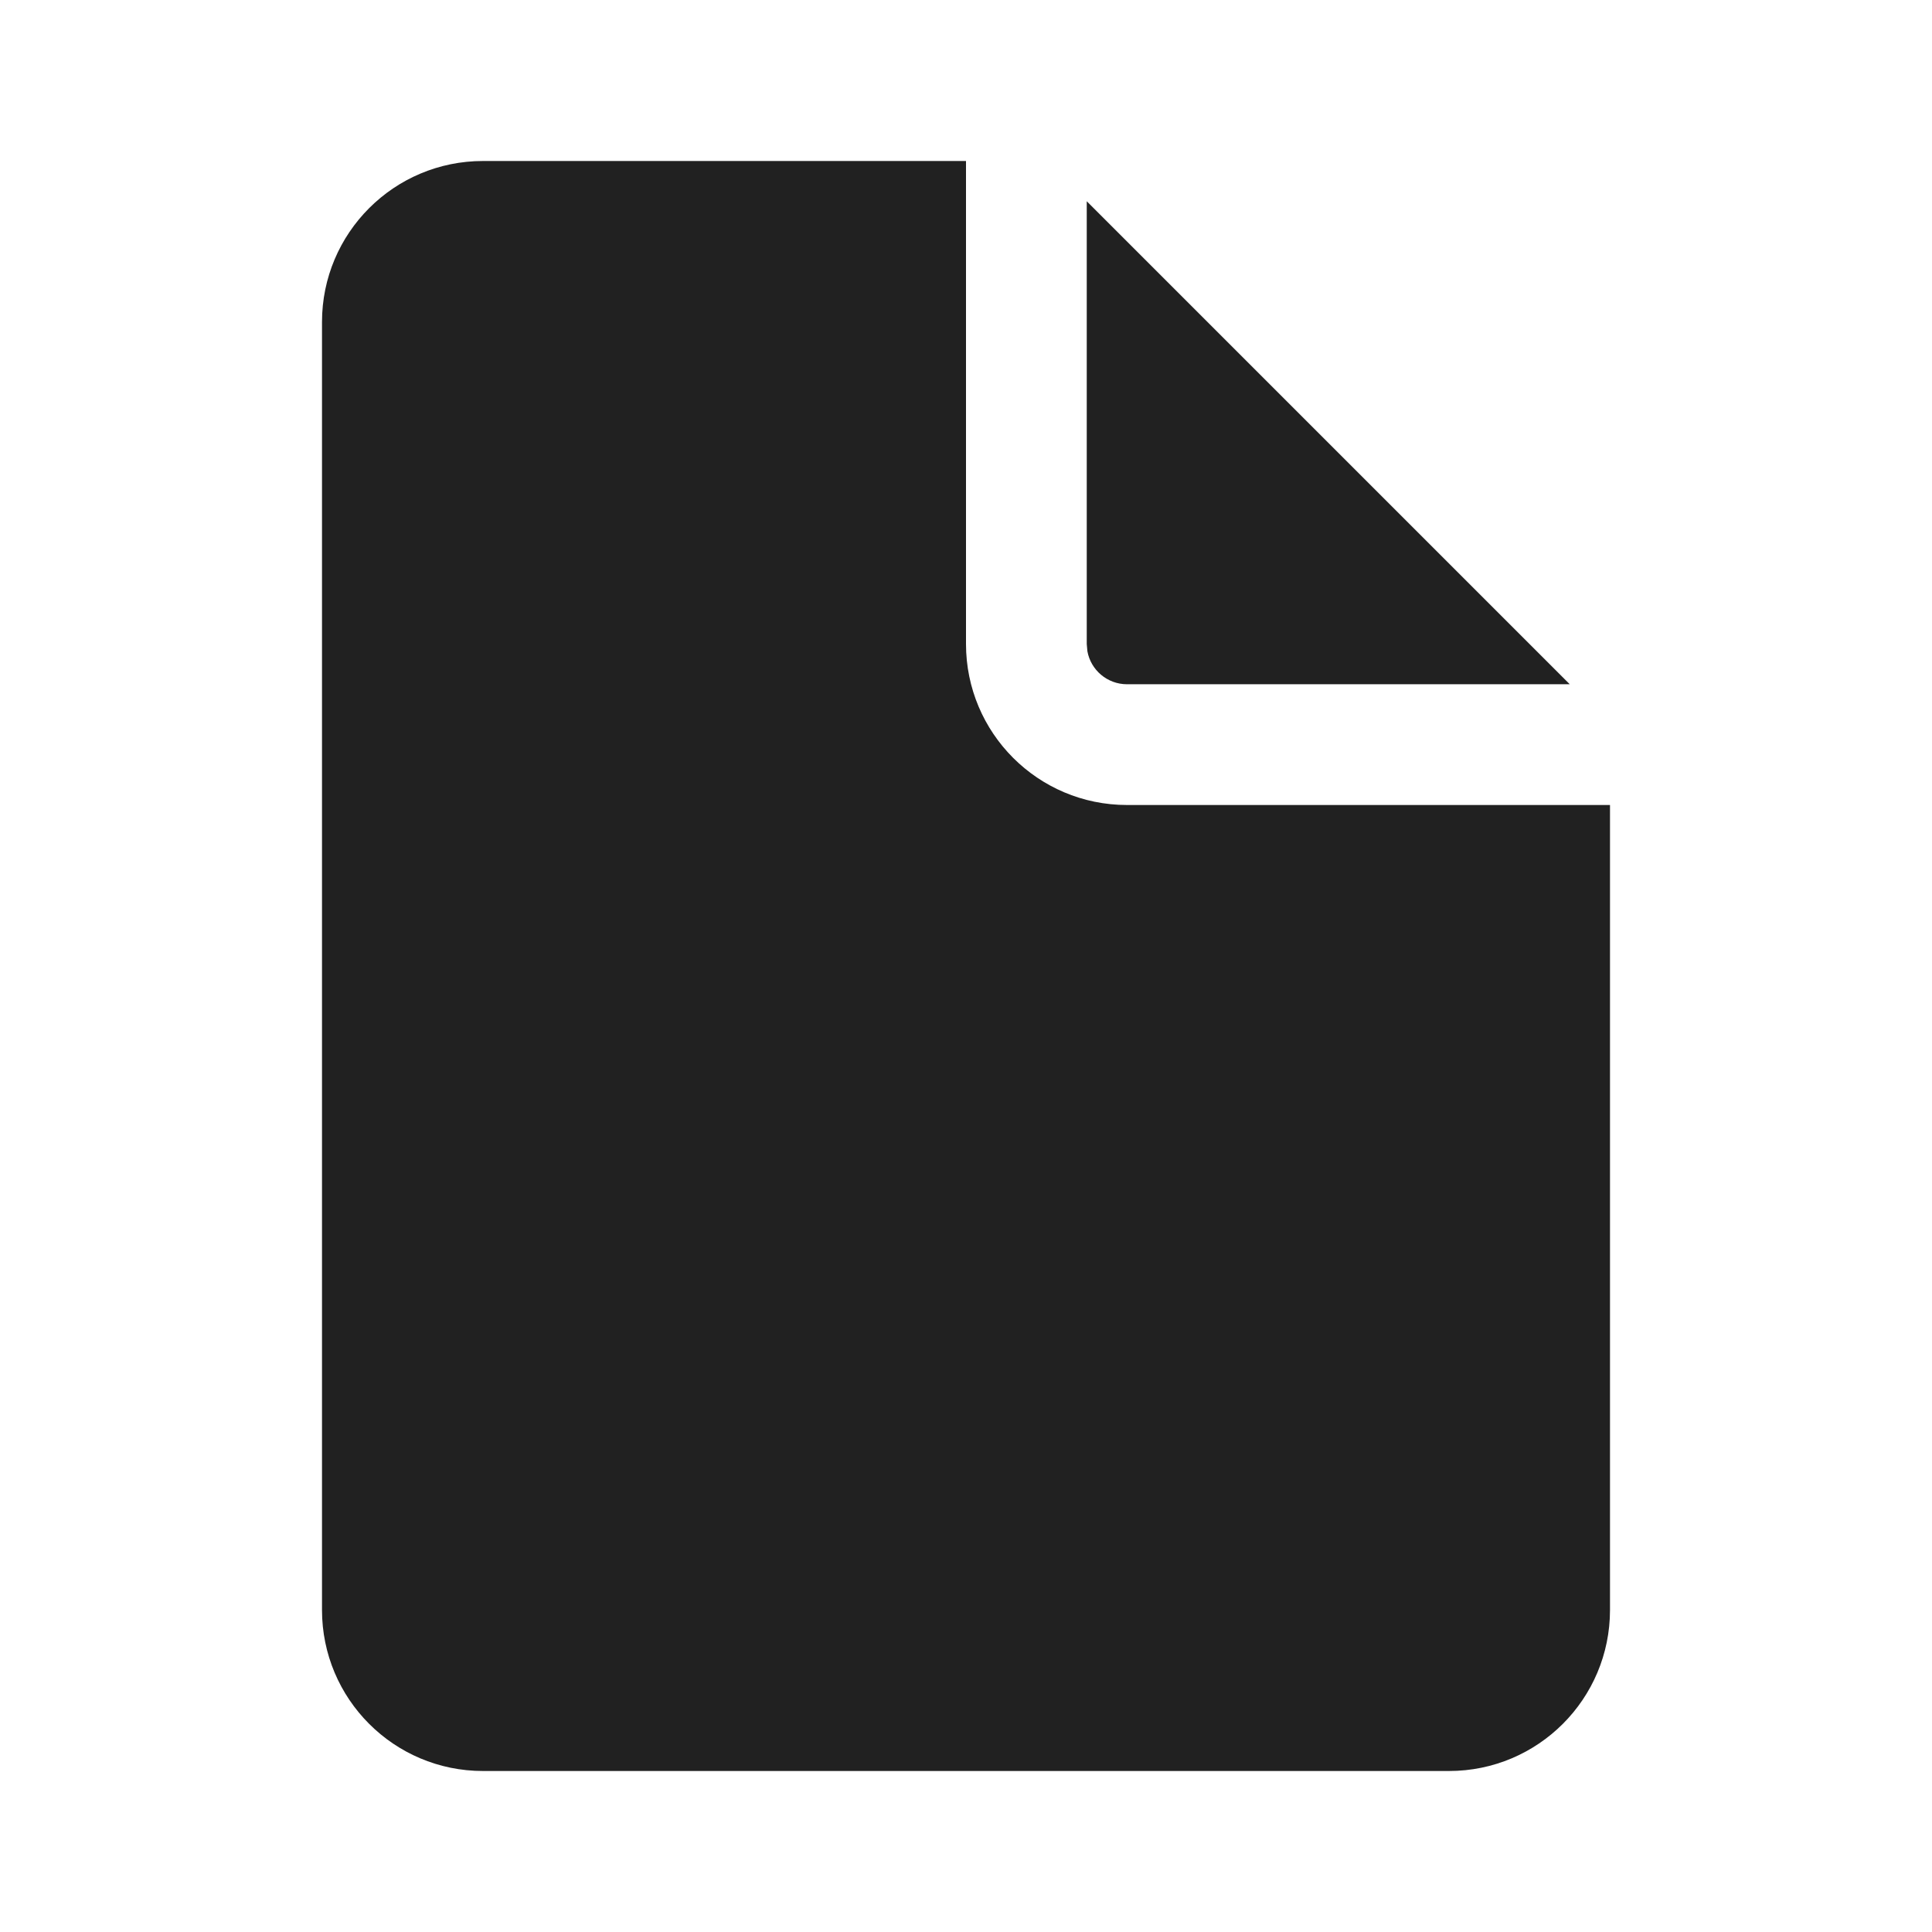
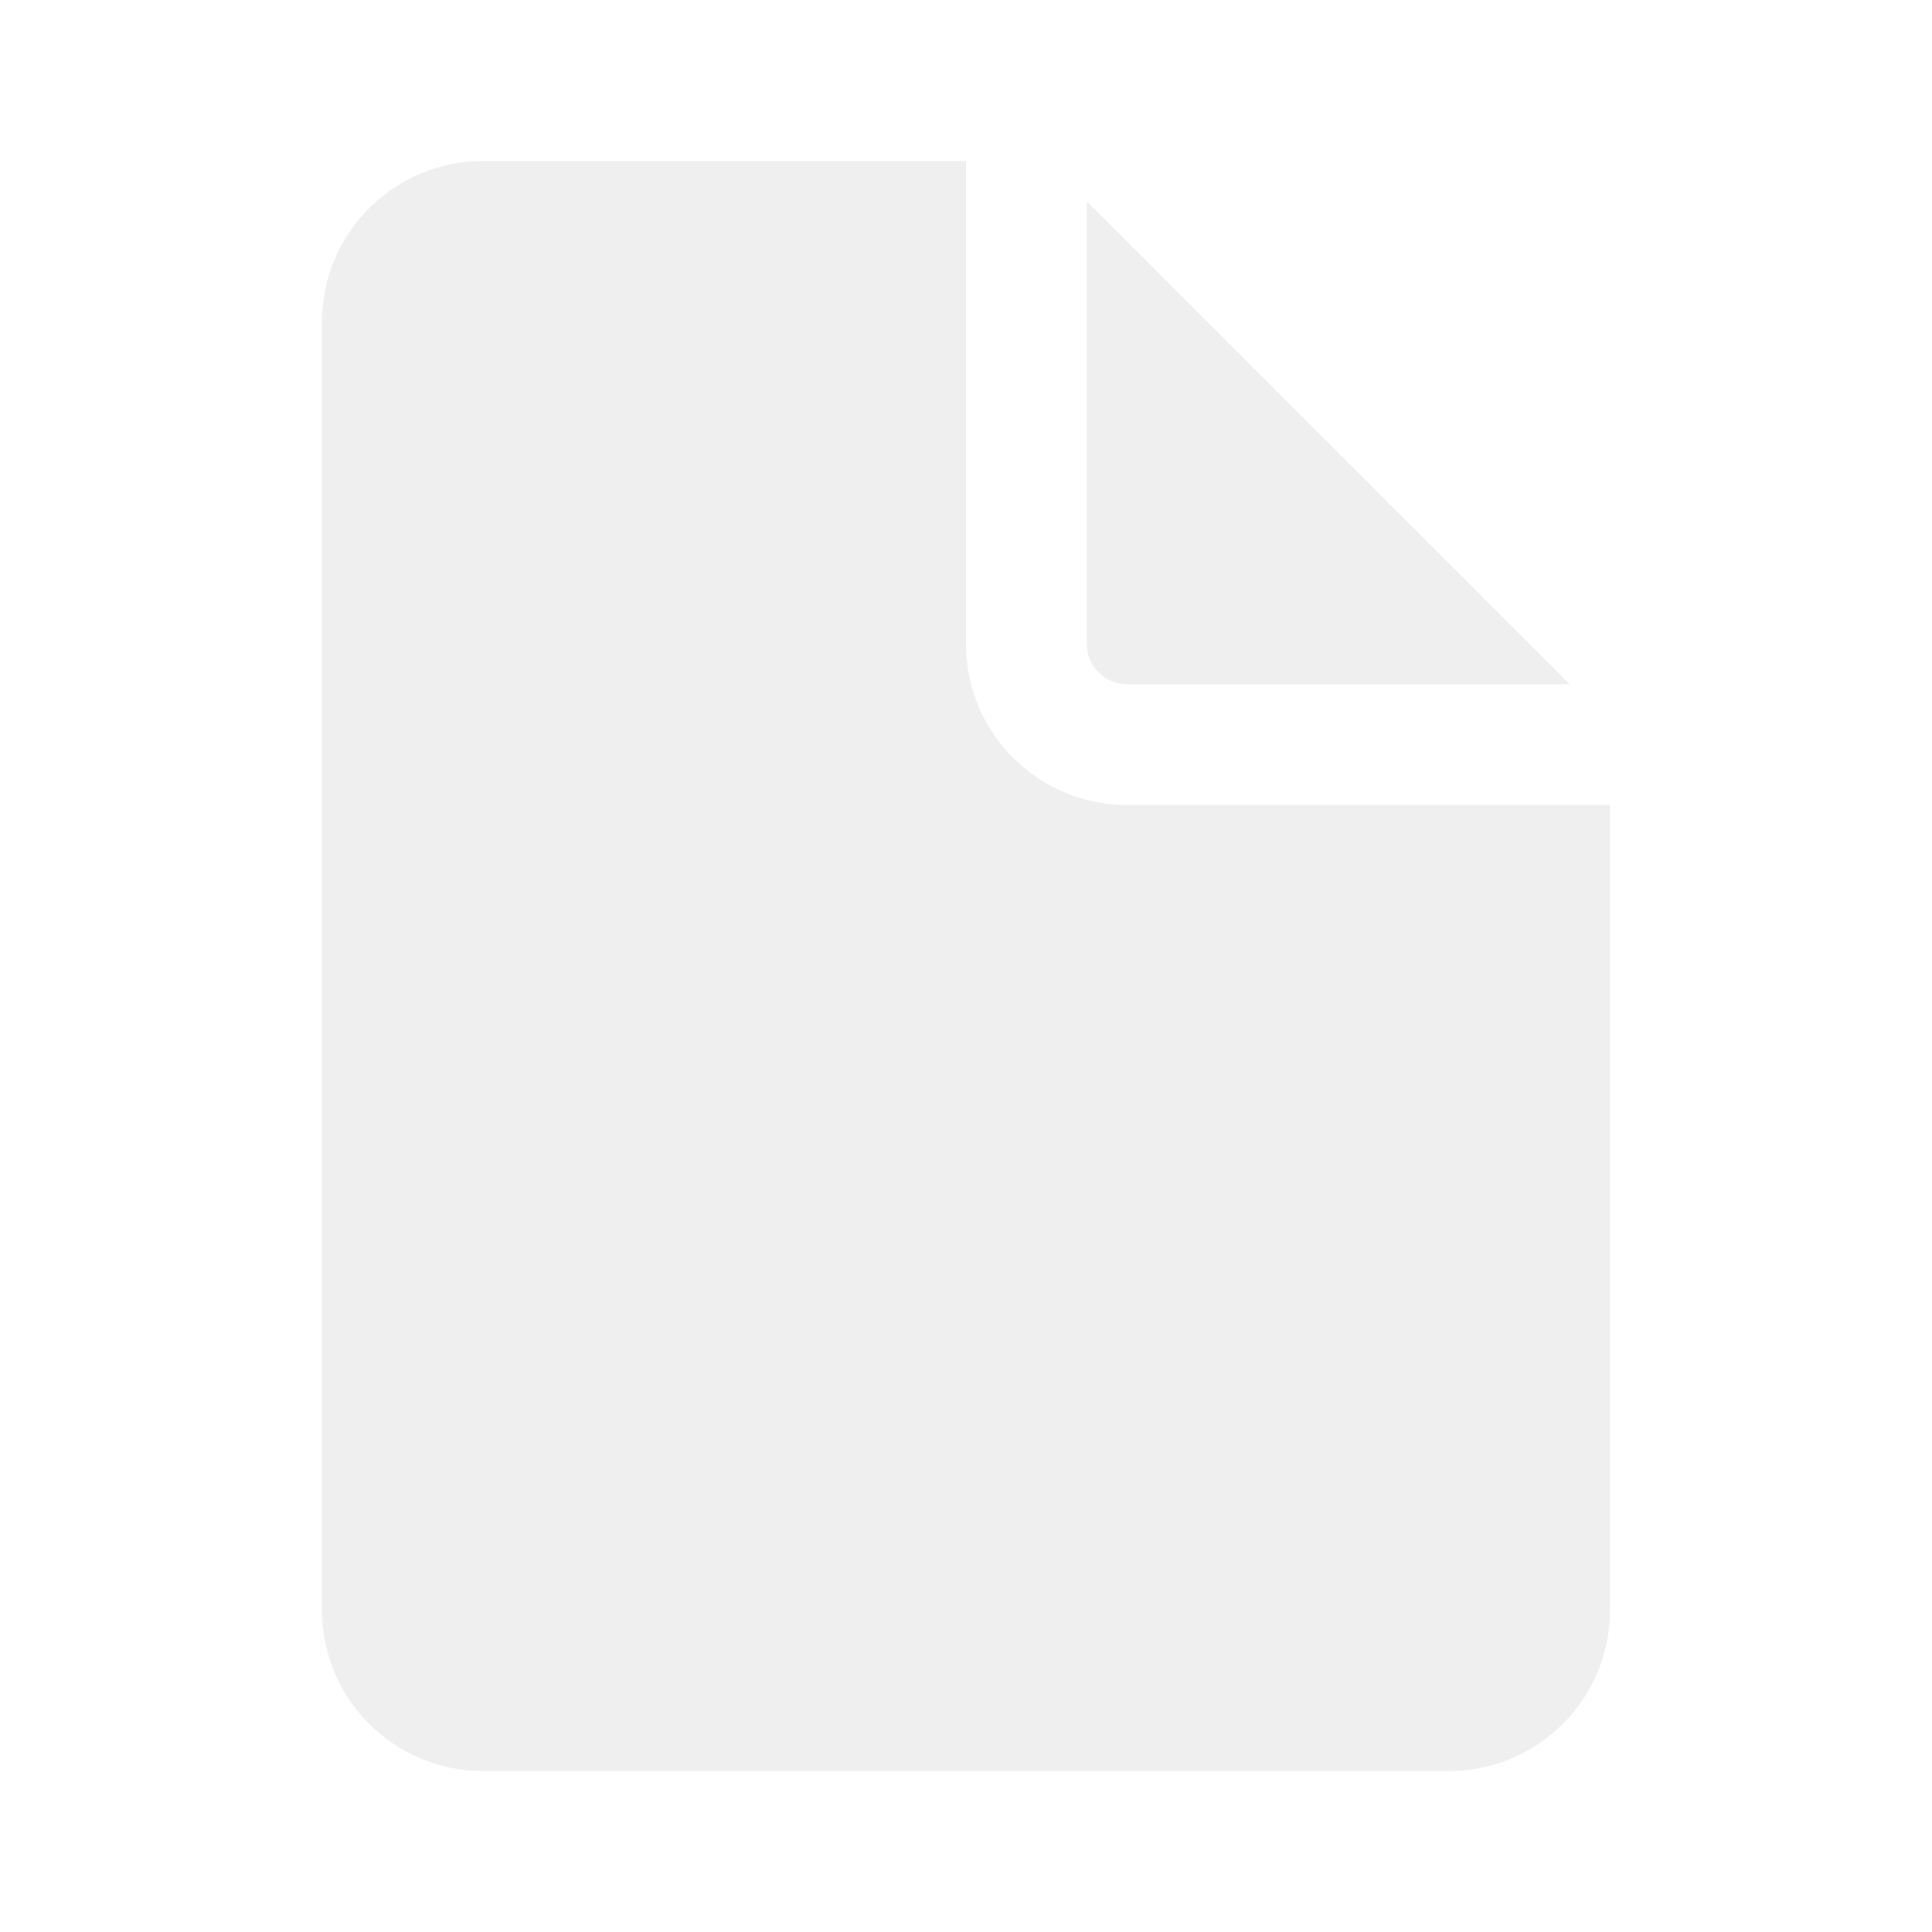
<svg xmlns="http://www.w3.org/2000/svg" viewBox="0 0 24 24" version="1.1">
  <g id="🔍-System-Icons" stroke="none" stroke-width="1" fill="none" fill-rule="evenodd">
-     <g id="ic_fluent_document_24_filled" fill="#212121" fill-rule="nonzero">
+     <g id="ic_fluent_document_24_filled" fill="#efefef" fill-rule="nonzero">
      <path d="M12,2 L12,8 C12,9.105 12.895,10 14,10 L20,10 L20,20 C20,21.105 19.105,22 18,22 L6,22 C4.895,22 4,21.105 4,20 L4,4 C4,2.895 4.895,2 6,2 L12,2 Z M13.5,2.5 L19.5,8.5 L14,8.5 C13.755,8.5 13.55,8.323 13.508,8.09 L13.5,8 L13.5,2.5 Z" id="🎨-Color" />
    </g>
  </g>
</svg>
